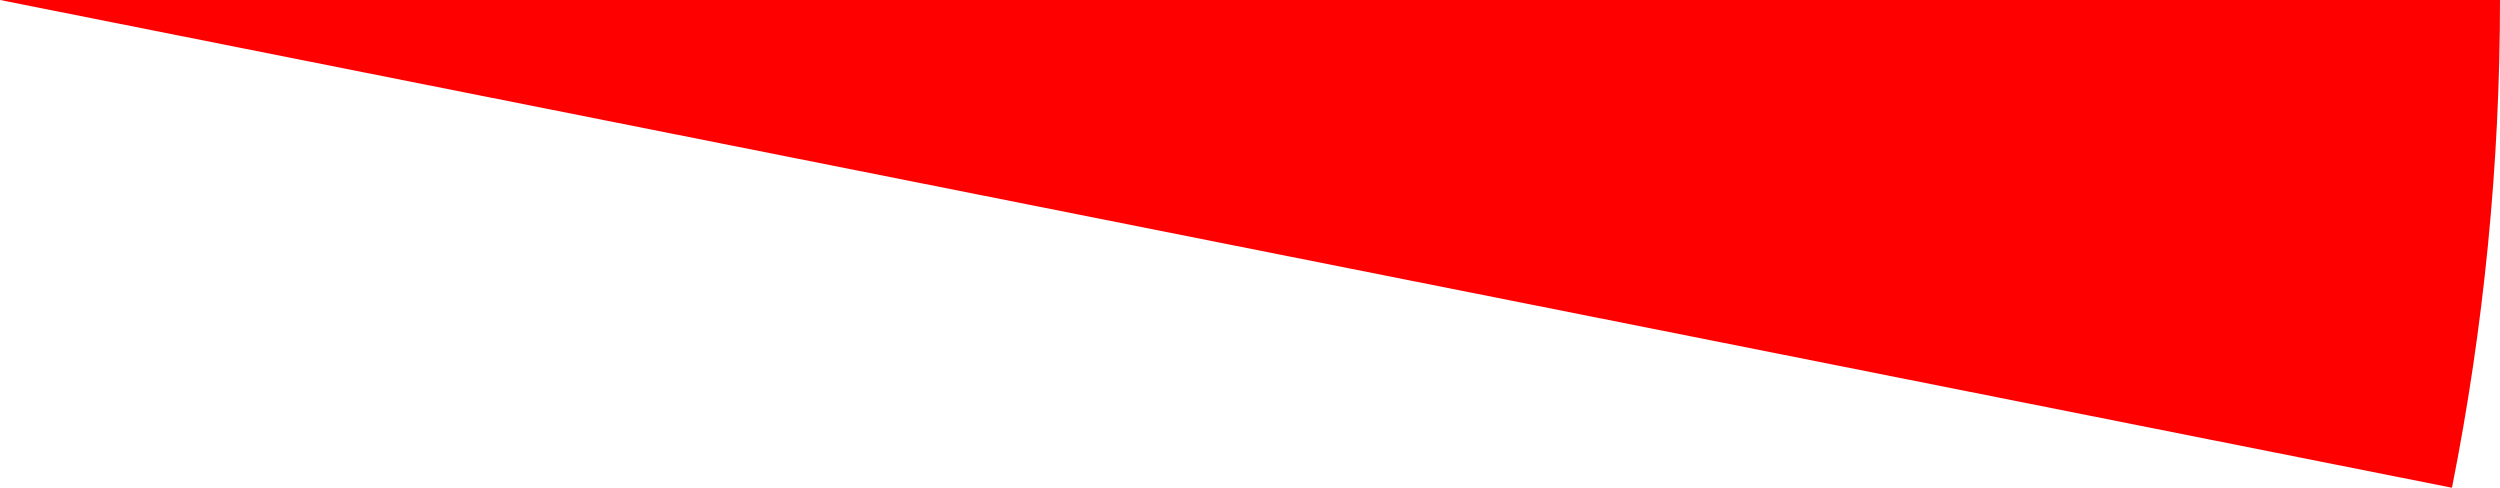
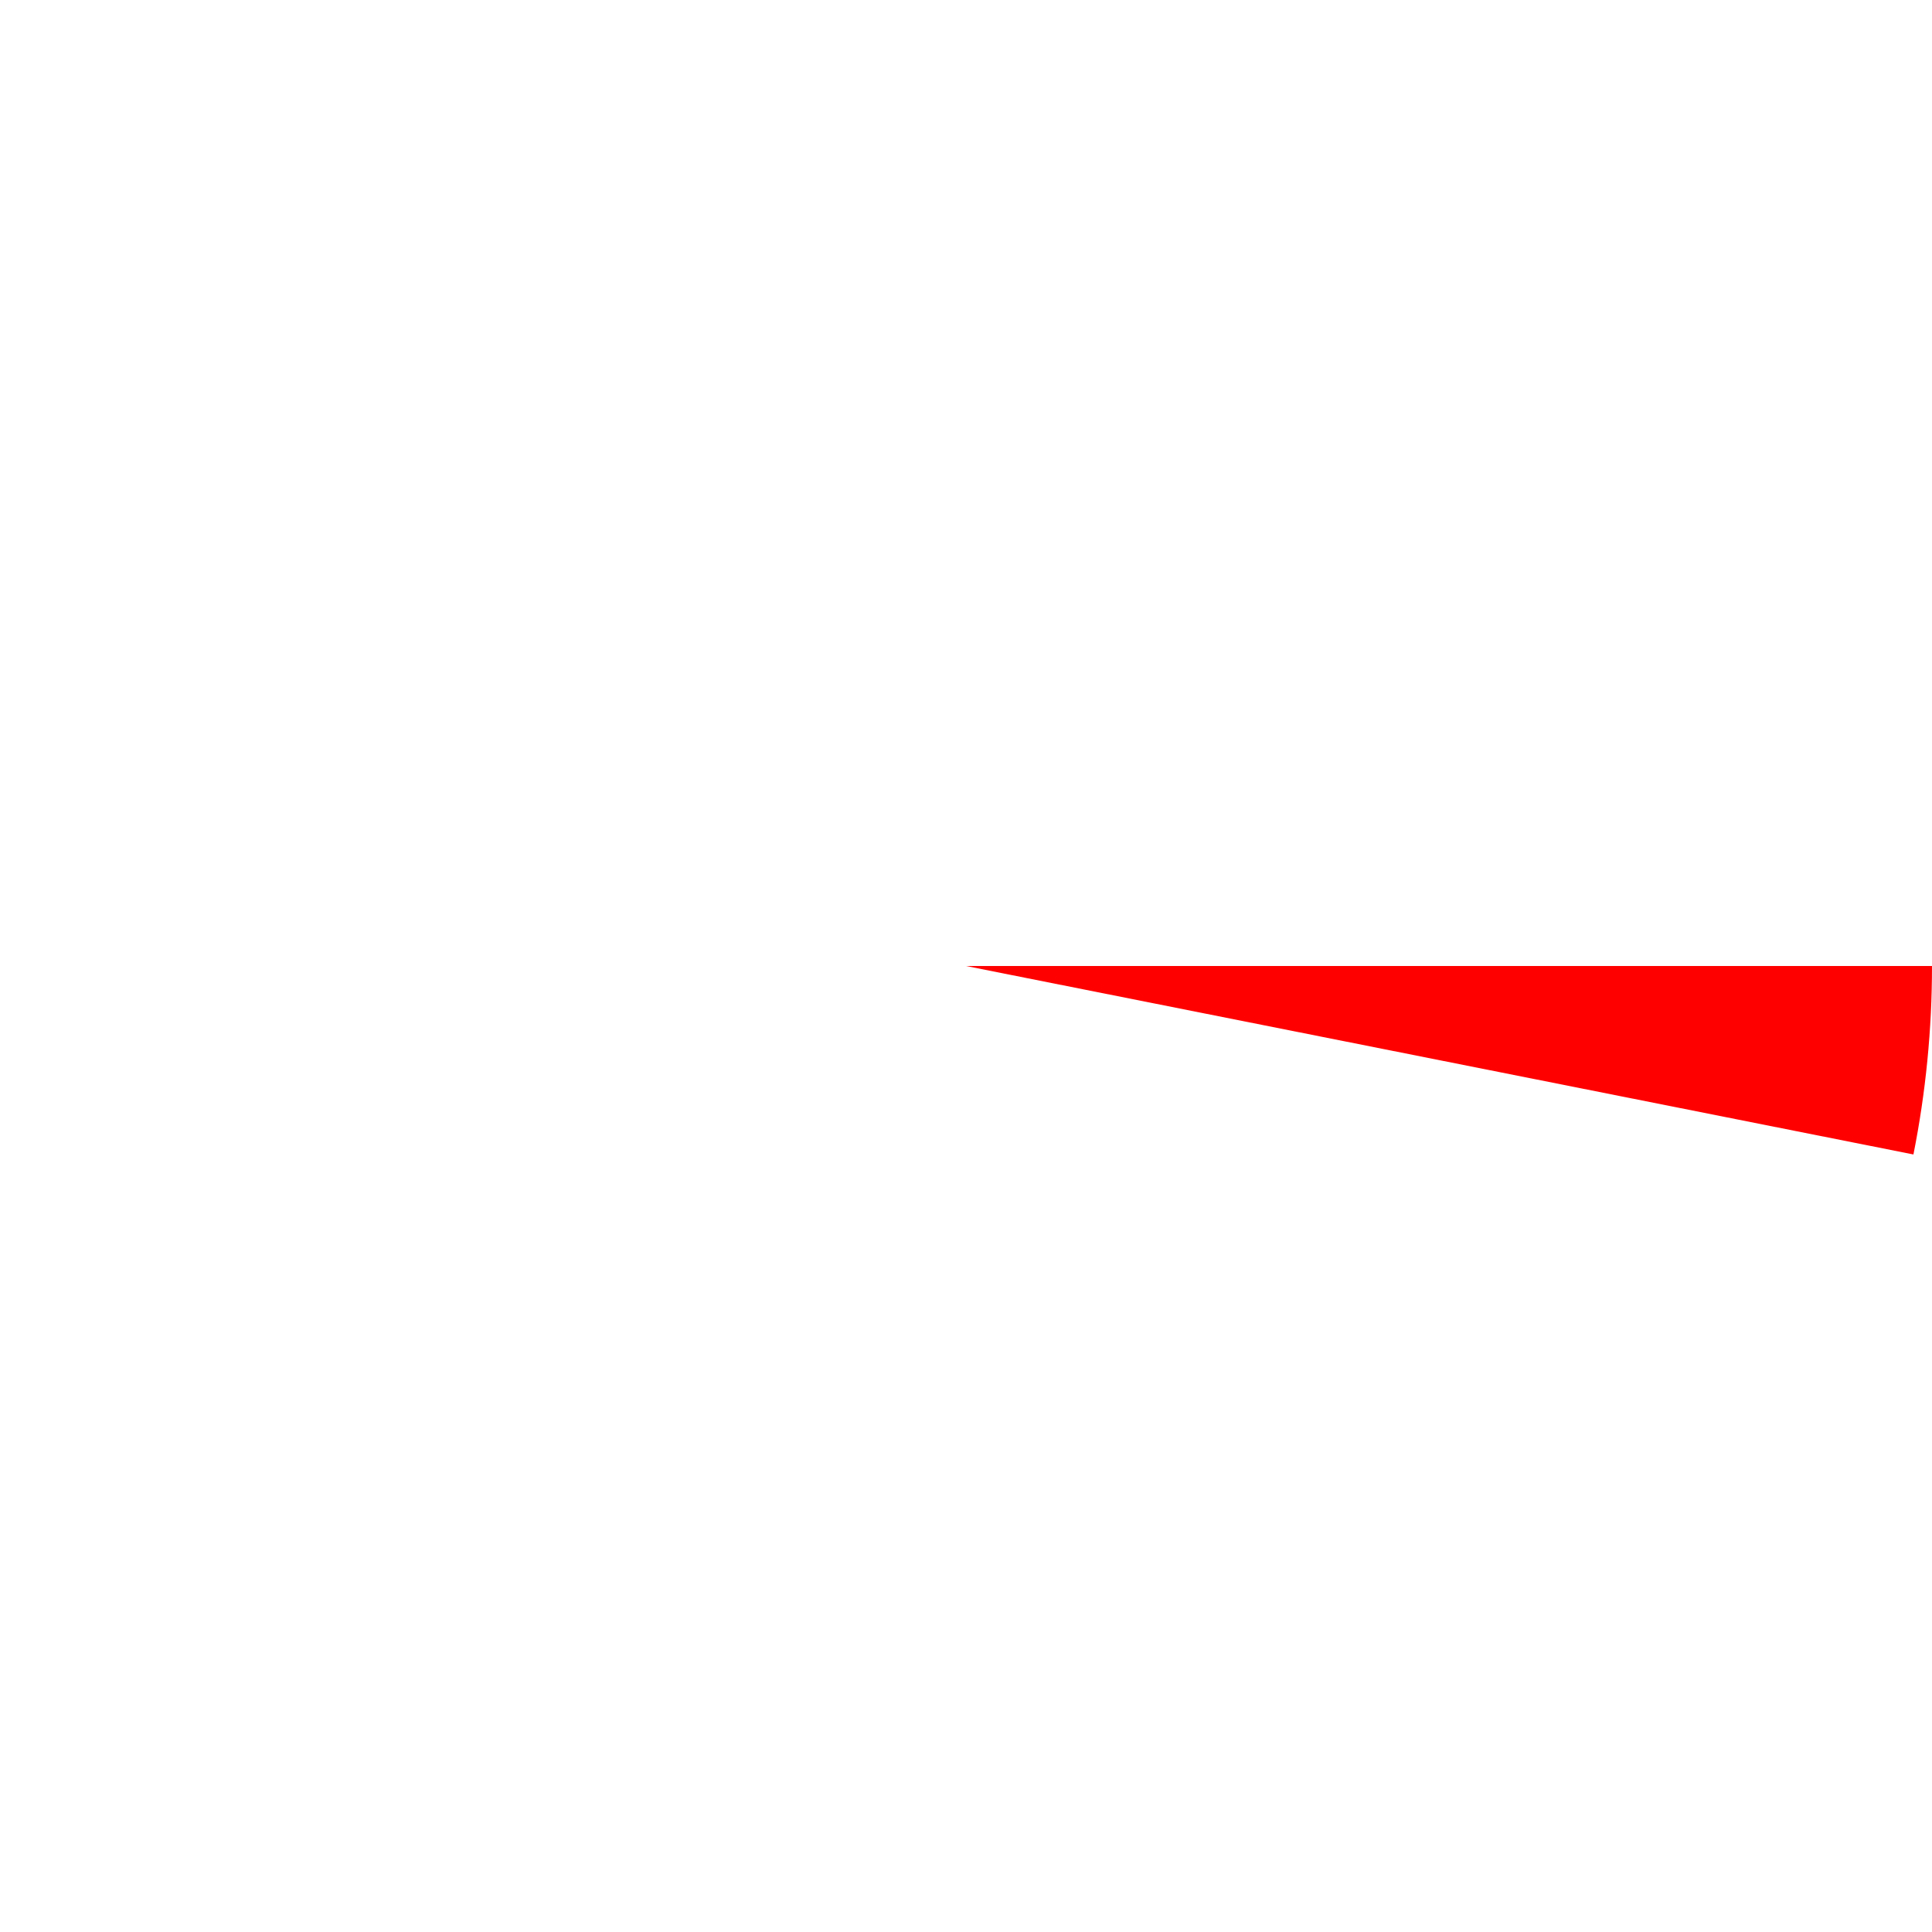
- <svg xmlns="http://www.w3.org/2000/svg" version="1.1" width="49.75" height="9.706" viewBox="0,0,49.75,9.706">
-   <g transform="translate(-240,-180)">
-     <g data-paper-data="{&quot;isPaintingLayer&quot;:true}" fill="#ff0000" fill-rule="nonzero" stroke="none" stroke-width="1" stroke-linecap="butt" stroke-linejoin="miter" stroke-miterlimit="10" stroke-dasharray="" stroke-dashoffset="0" style="mix-blend-mode: normal">
-       <path d="M289.75,180c0,3.259 -0.32,6.51 -0.956,9.706l-48.794,-9.706z" />
+ <svg xmlns="http://www.w3.org/2000/svg" version="1.1" width="99.5" height="99.5" viewBox="0,0,99.5,99.5">
+   <g transform="translate(-190.25,-130.25)">
+     <g data-paper-data="{&quot;isPaintingLayer&quot;:true}" fill-rule="nonzero" stroke="none" stroke-width="1" stroke-linecap="butt" stroke-linejoin="miter" stroke-miterlimit="10" stroke-dasharray="" stroke-dashoffset="0" style="mix-blend-mode: normal">
+       <path d="M289.75,180c0,3.259 -0.32,6.51 -0.956,9.706l-48.794,-9.706z" fill="#ff0000" />
+       <path d="M190.25,180c0,-27.476 22.274,-49.75 49.75,-49.75c27.476,0 49.75,22.274 49.75,49.75c0,27.476 -22.274,49.75 -49.75,49.75c-27.476,0 -49.75,-22.274 -49.75,-49.75z" fill="none" />
    </g>
  </g>
</svg>
